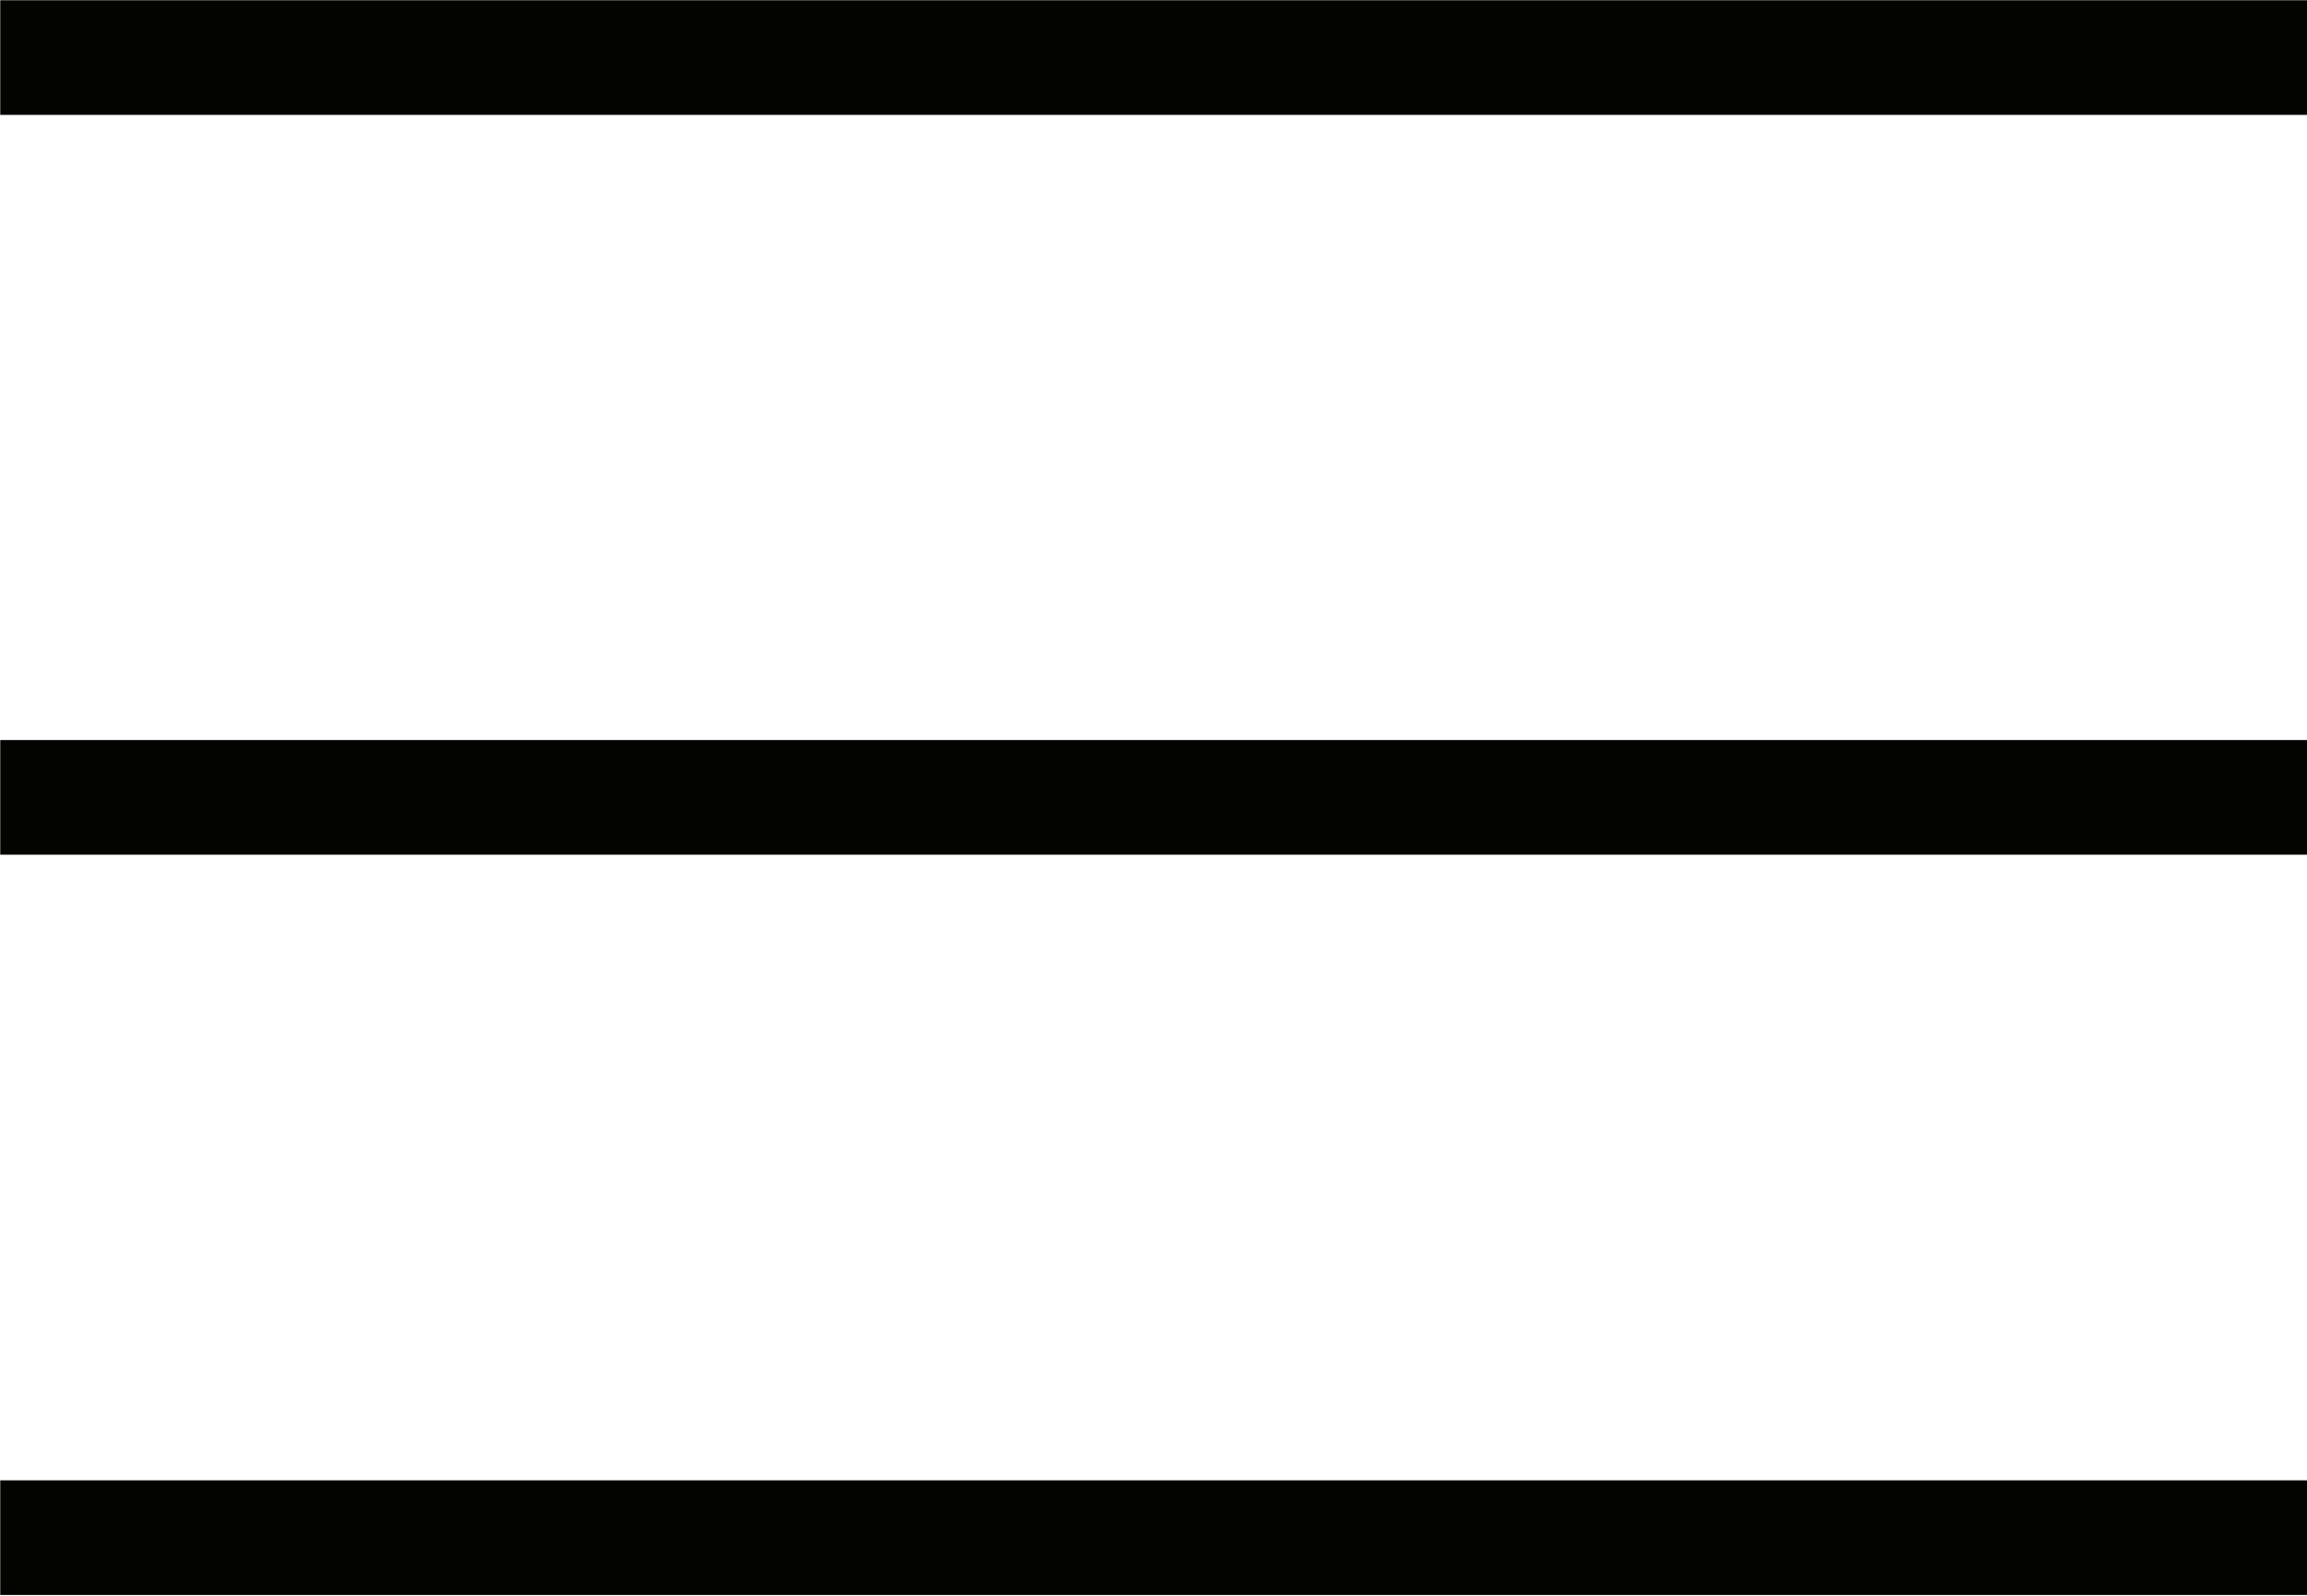
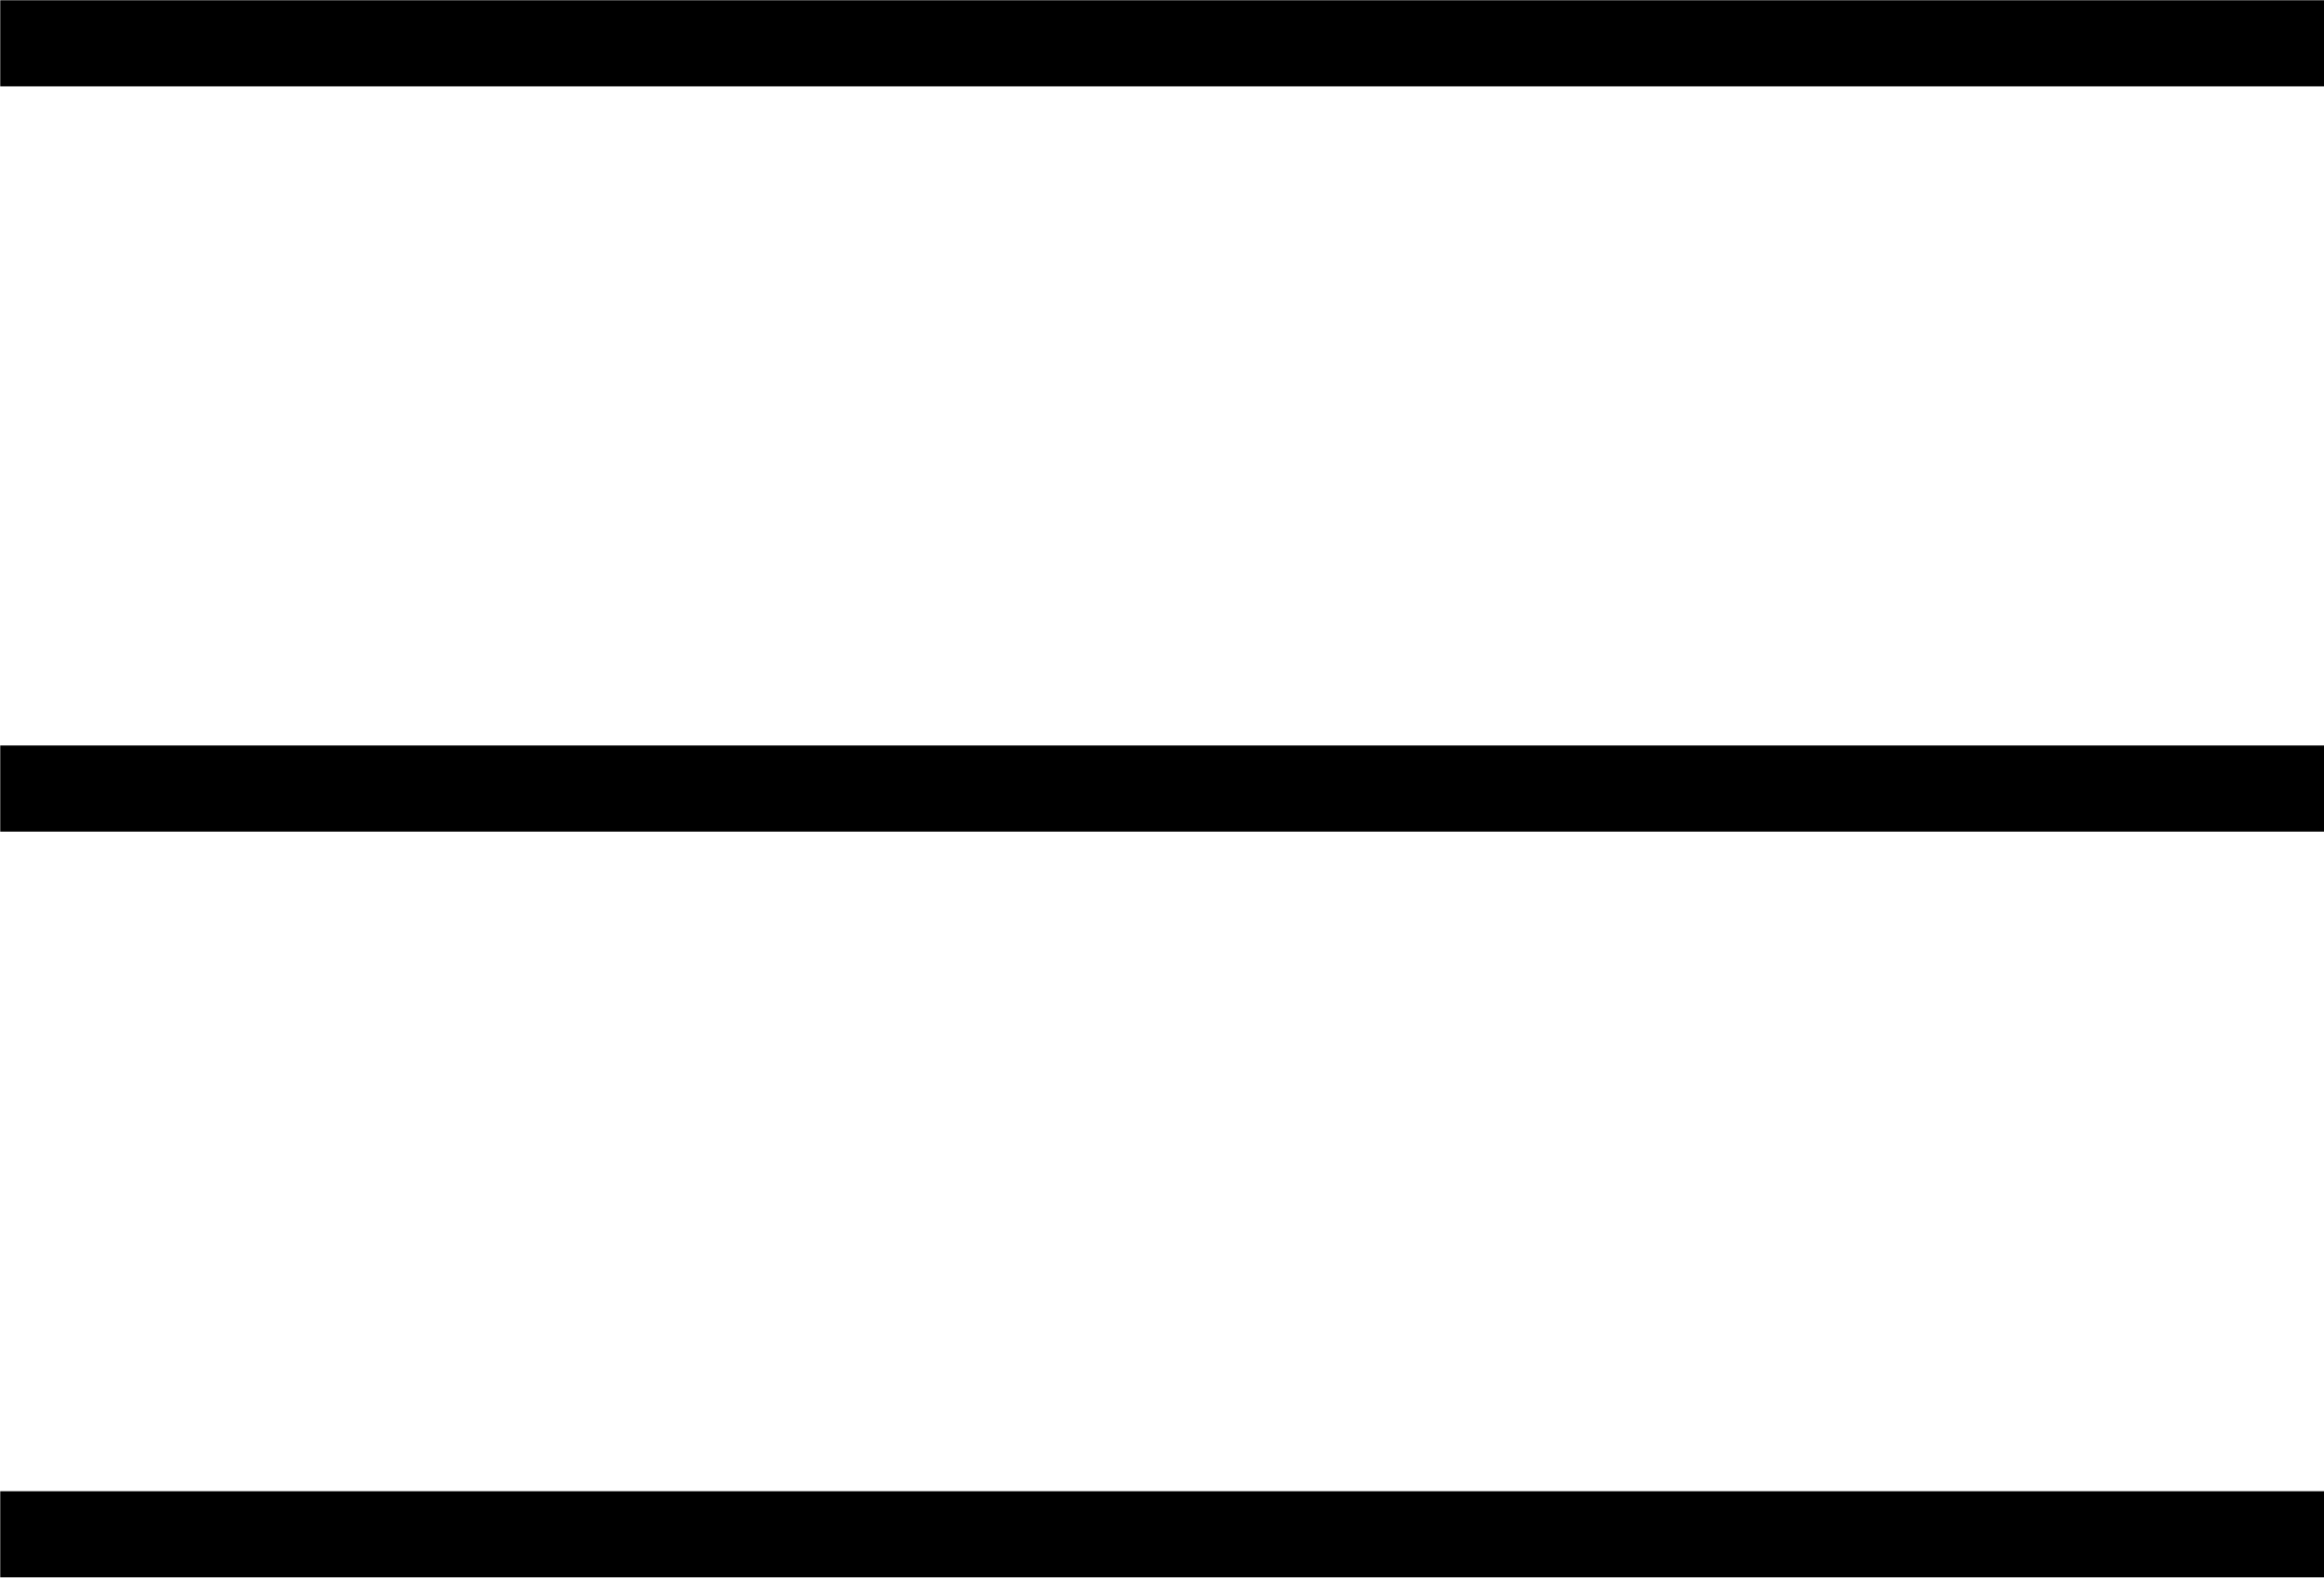
- <svg xmlns="http://www.w3.org/2000/svg" viewBox="0 0 47.48 32.84">
+ <svg xmlns="http://www.w3.org/2000/svg" viewBox="0 0 47.48 32.24">
  <defs>
-     <style>.cls-1{stroke:#030300;stroke-miterlimit:10;stroke-width:1.75px;}</style>
+     <style>.cls-1{fill:none;stroke:#000;stroke-miterlimit:10;stroke-width:1.75px;}</style>
  </defs>
  <g id="Layer_2" data-name="Layer 2">
    <g id="Layer_6" data-name="Layer 6">
-       <rect class="cls-1" x="0.88" y="0.88" width="45.73" height="0.61" />
-       <rect class="cls-1" x="0.88" y="31.35" width="45.73" height="0.61" />
-       <rect class="cls-1" x="0.88" y="16.11" width="45.73" height="0.61" />
+       <rect class="cls-1" x="0.88" y="0.88" width="45.73" height="0.01" />
+       <rect class="cls-1" x="0.88" y="31.35" width="45.73" height="0.01" />
+       <rect class="cls-1" x="0.88" y="16.11" width="45.73" height="0.01" />
    </g>
  </g>
</svg>
